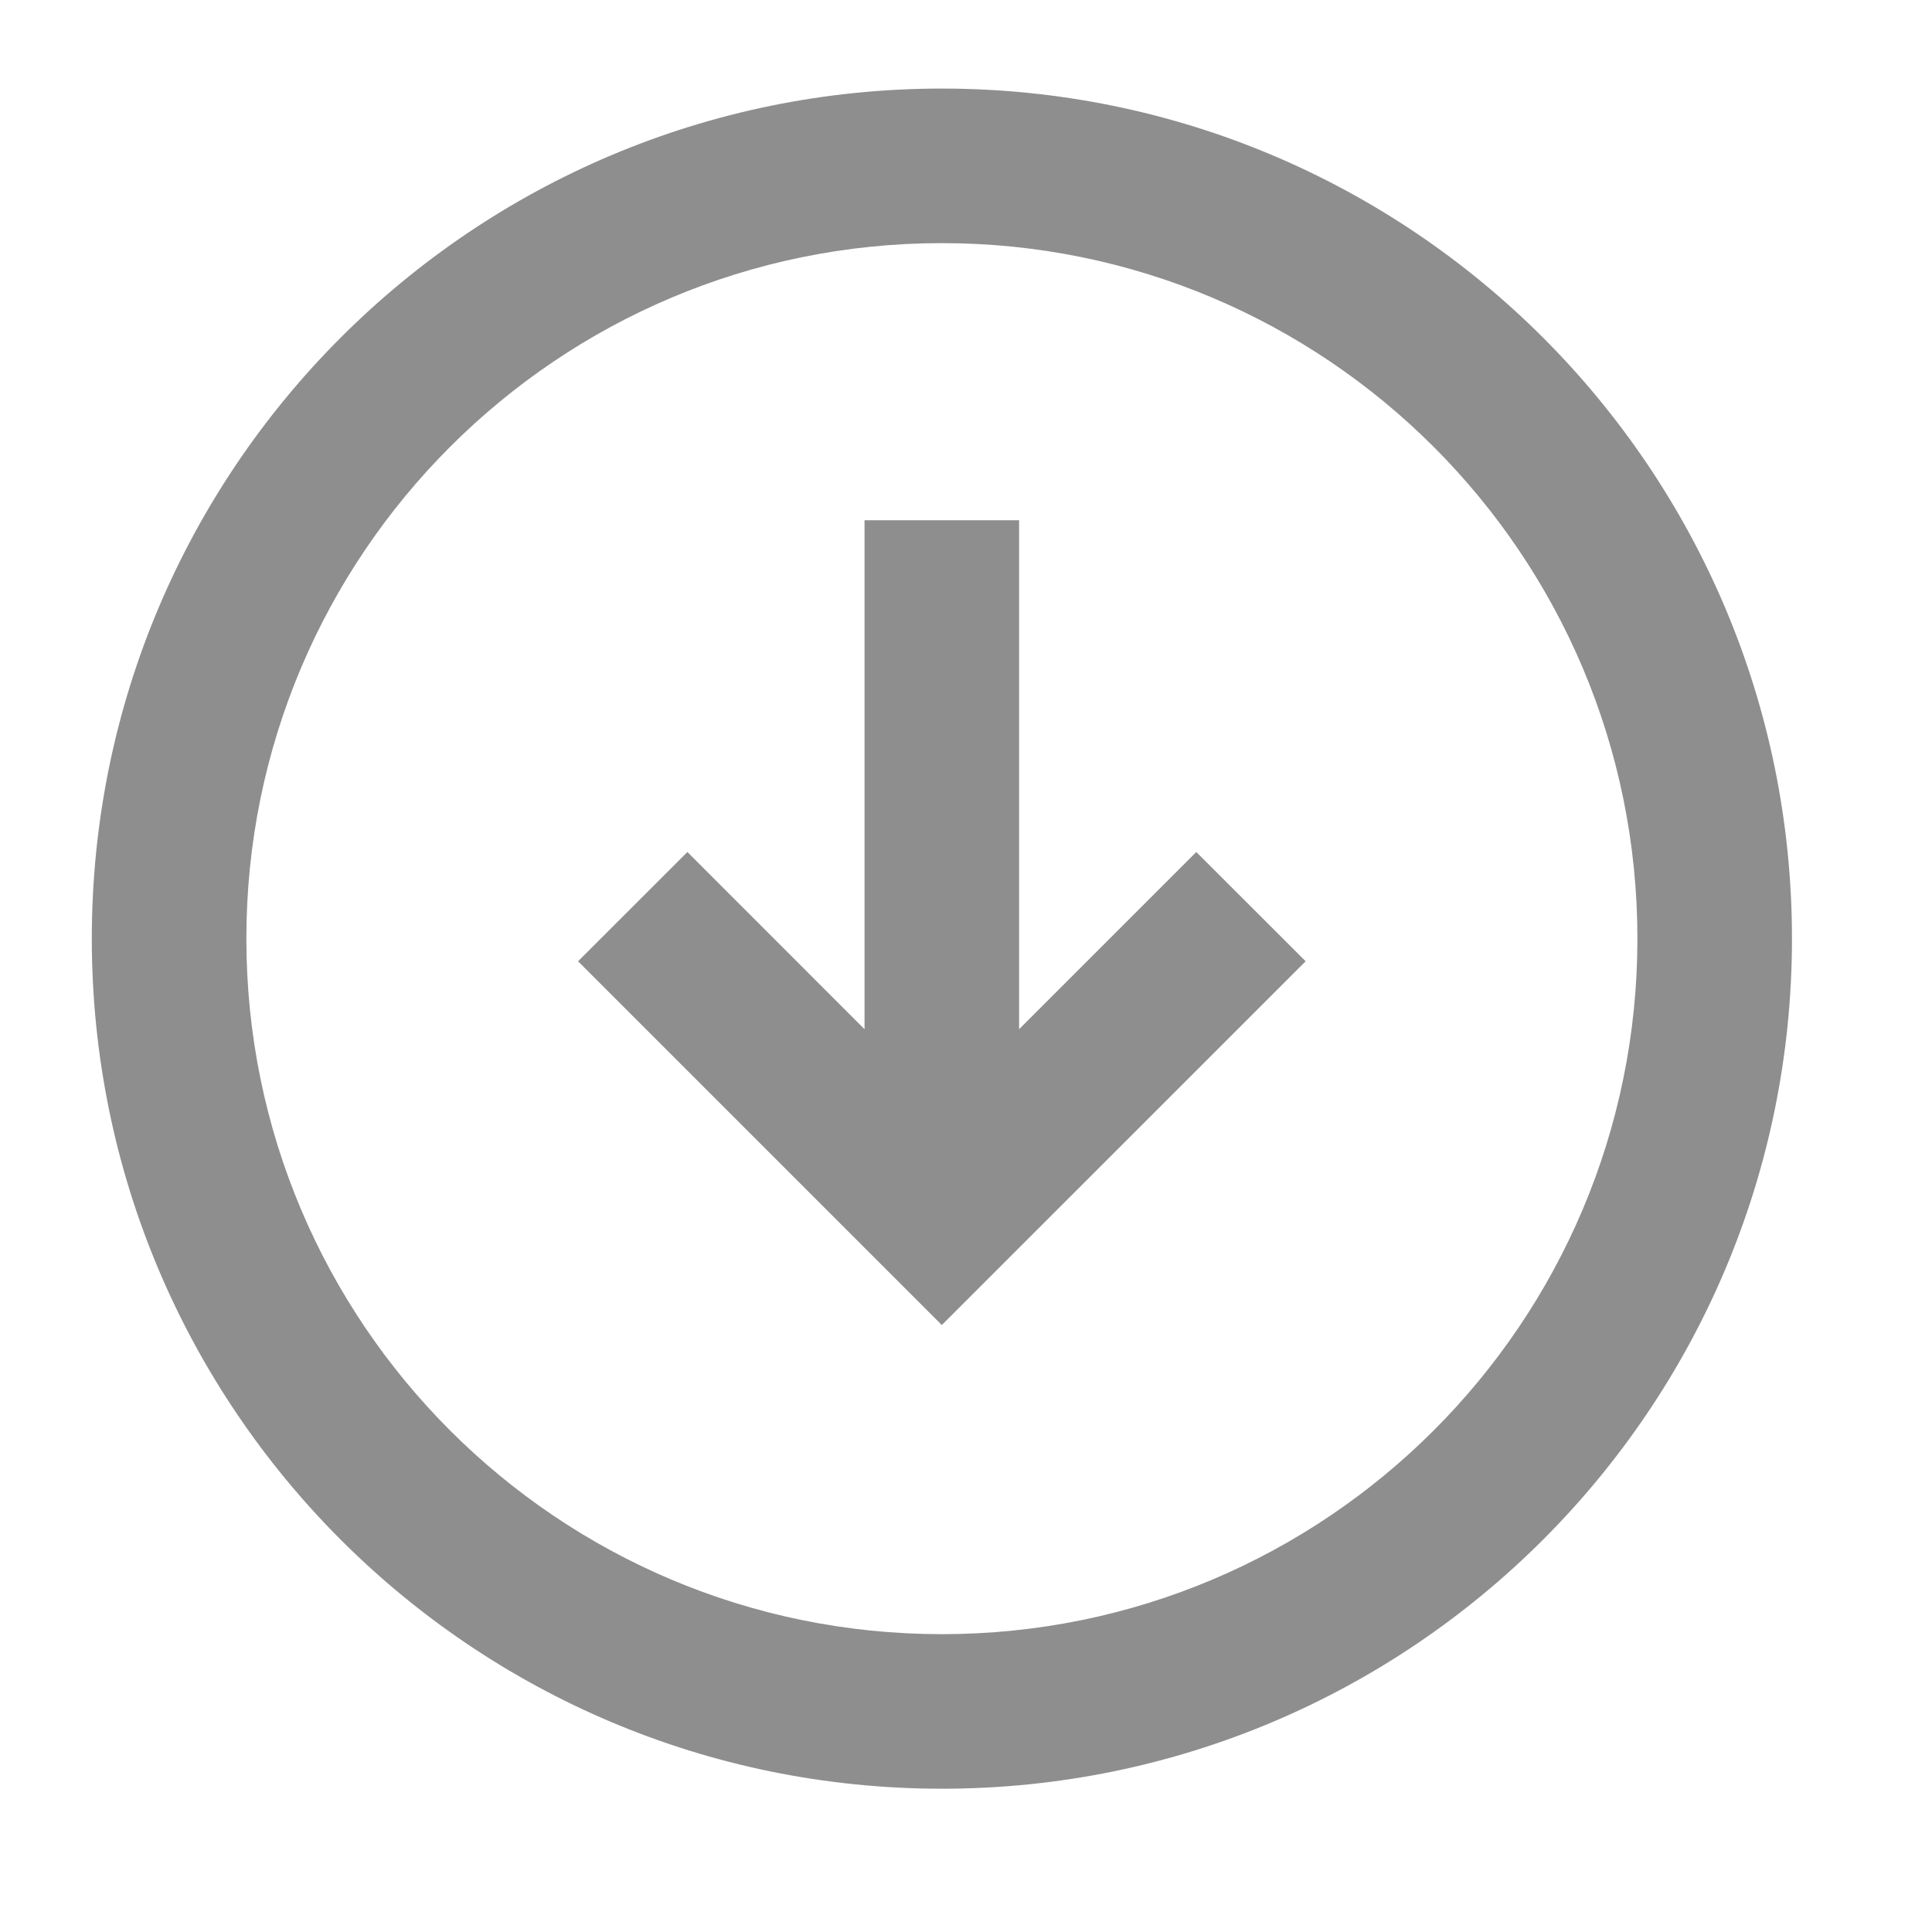
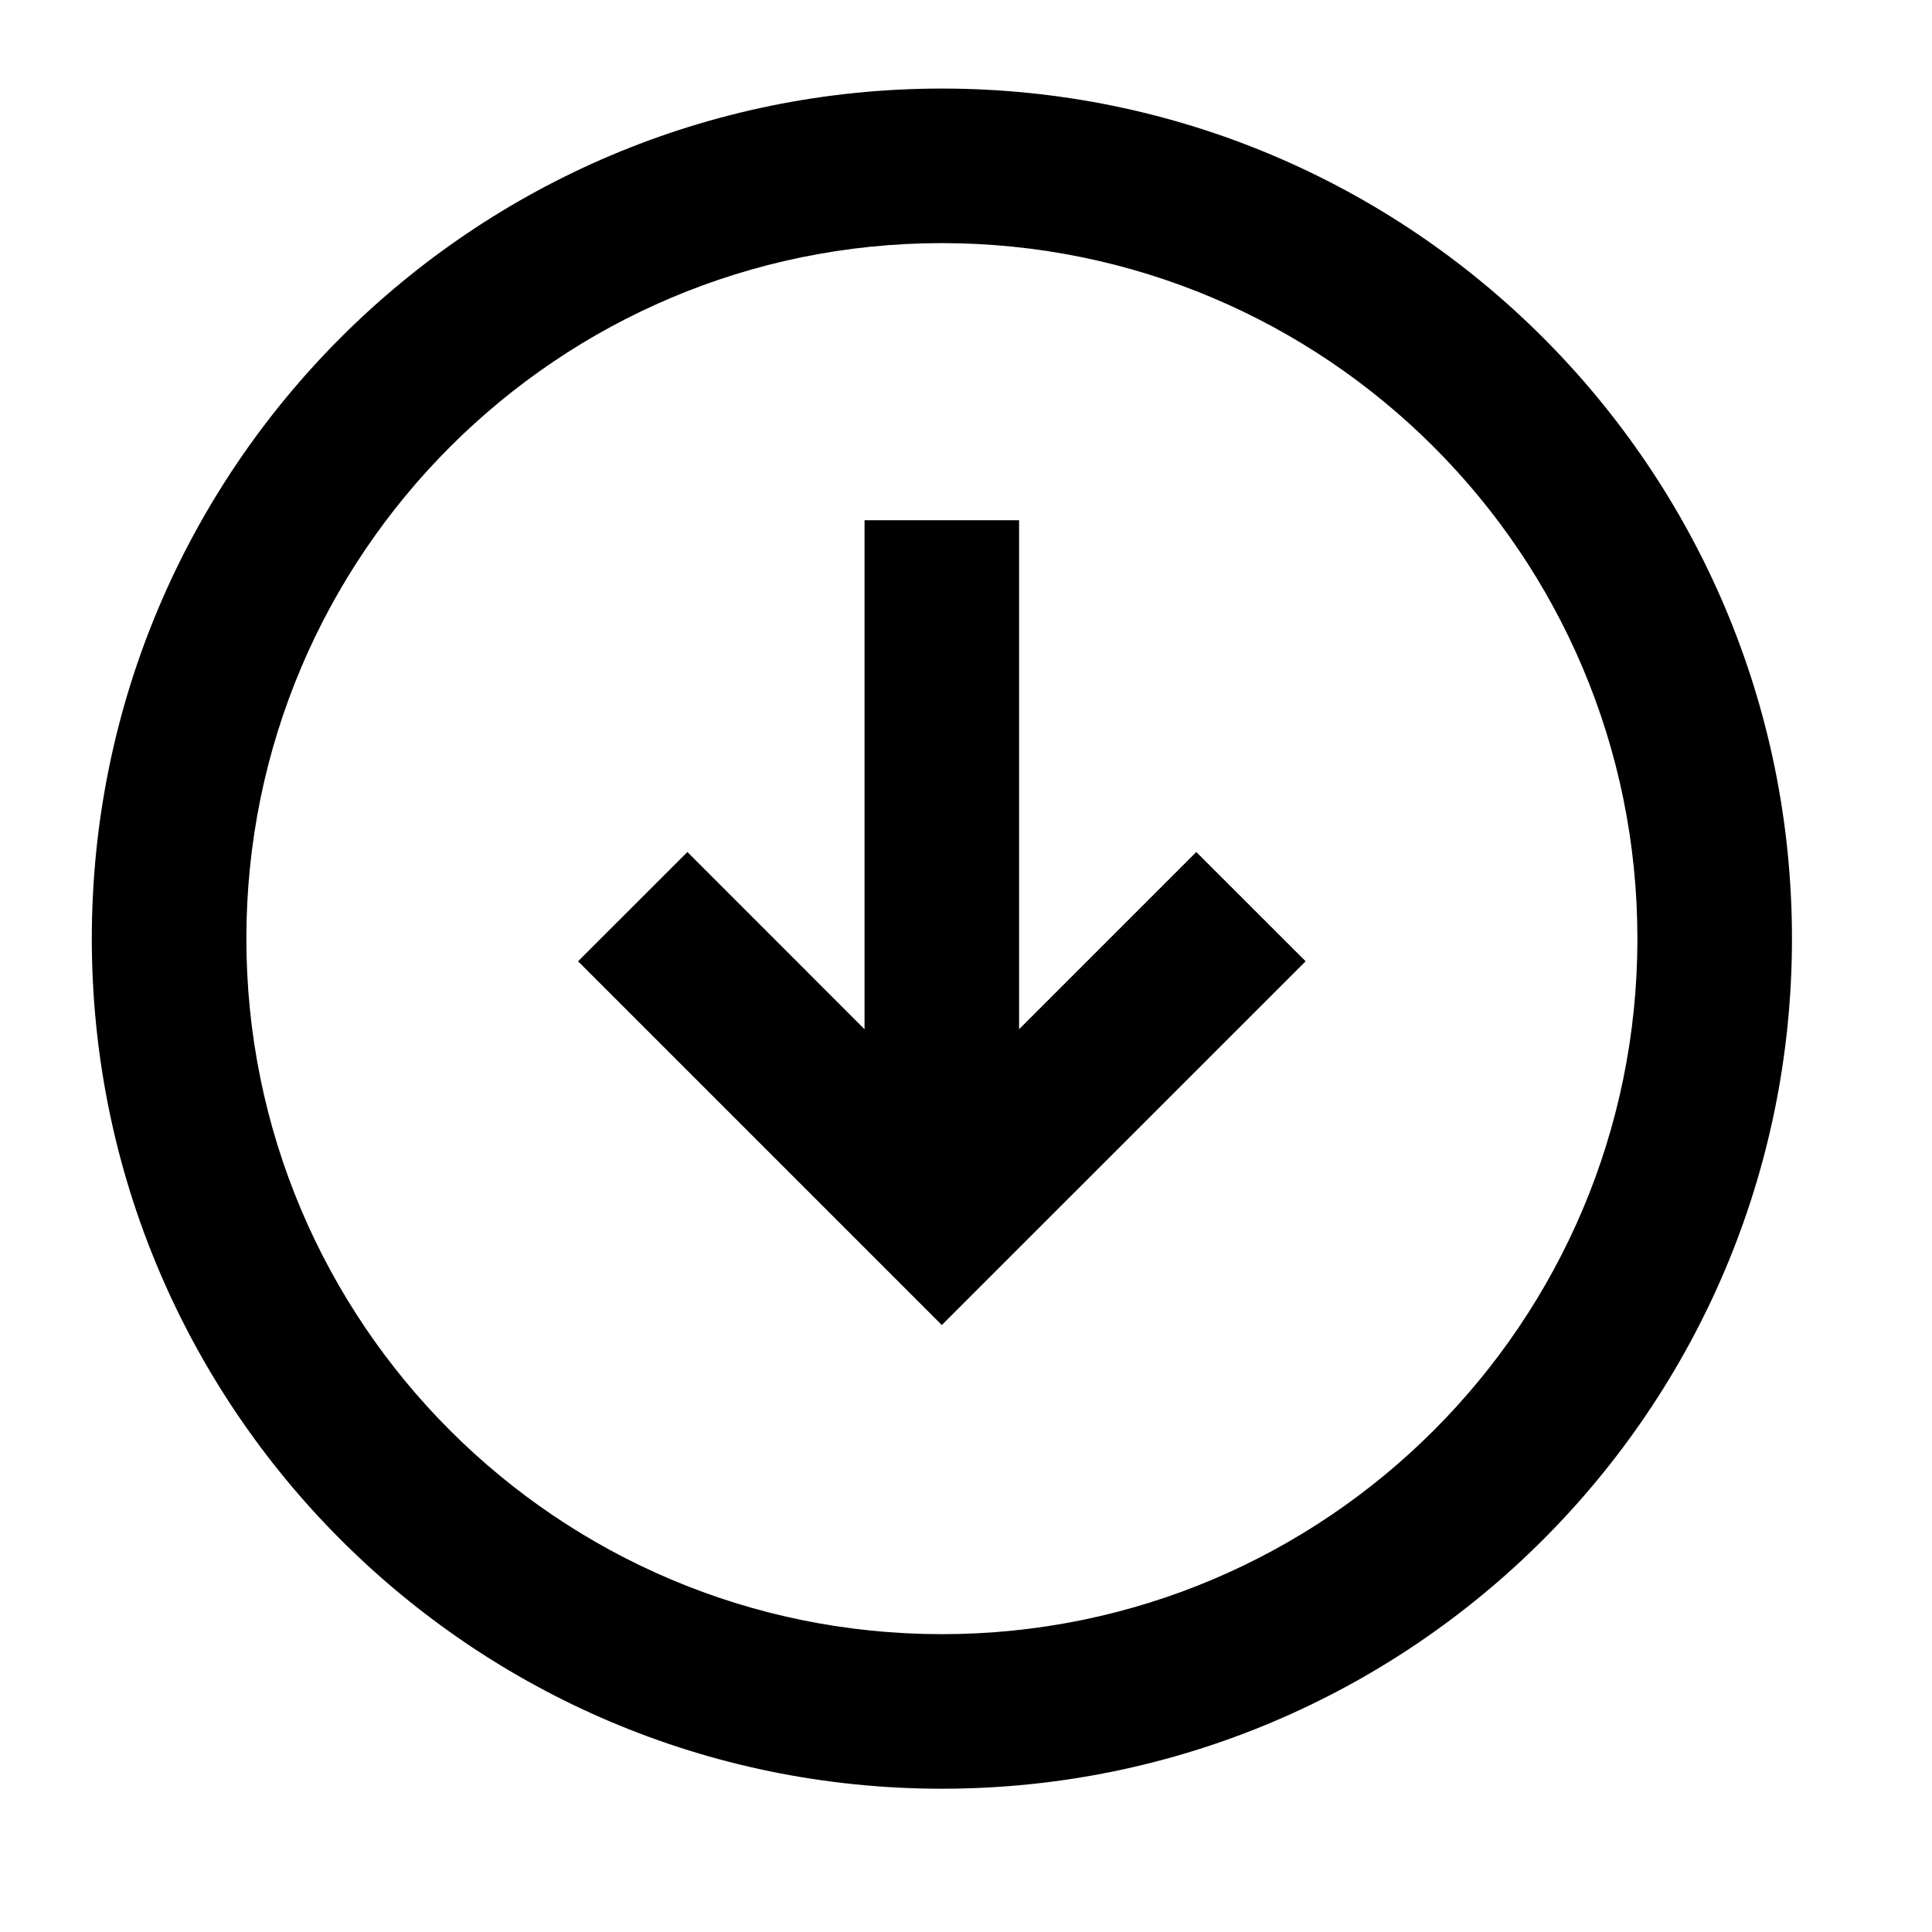
- <svg xmlns="http://www.w3.org/2000/svg" width="25" height="25" viewBox="0 0 25 25" fill="none">
-   <path d="M7.48 12.439L12.187 17.146L16.895 12.439L15.48 11.025L13.187 13.318L13.187 6.732H11.187L11.187 13.318L8.895 11.025L7.48 12.439Z" fill="#8E8E8E" />
-   <path fill-rule="evenodd" clip-rule="evenodd" d="M12.188 23.146C18.263 23.146 23.188 18.222 23.188 12.146C23.188 6.071 18.263 1.146 12.188 1.146C6.112 1.146 1.188 6.071 1.188 12.146C1.188 18.222 6.112 23.146 12.188 23.146ZM12.188 3.146C17.158 3.146 21.188 7.176 21.188 12.146C21.188 17.117 17.158 21.146 12.188 21.146C7.217 21.146 3.188 17.117 3.188 12.146C3.188 7.176 7.217 3.146 12.188 3.146Z" fill="#8E8E8E" />
+ <svg xmlns="http://www.w3.org/2000/svg" width="25" height="25" viewBox="0 0 25 25">
+   <path d="M7.48 12.439L12.187 17.146L16.895 12.439L15.48 11.025L13.187 13.318L13.187 6.732H11.187L11.187 13.318L8.895 11.025L7.48 12.439Z" />
+   <path fill-rule="evenodd" clip-rule="evenodd" d="M12.188 23.146C18.263 23.146 23.188 18.222 23.188 12.146C23.188 6.071 18.263 1.146 12.188 1.146C6.112 1.146 1.188 6.071 1.188 12.146C1.188 18.222 6.112 23.146 12.188 23.146ZM12.188 3.146C17.158 3.146 21.188 7.176 21.188 12.146C21.188 17.117 17.158 21.146 12.188 21.146C7.217 21.146 3.188 17.117 3.188 12.146C3.188 7.176 7.217 3.146 12.188 3.146Z" />
</svg>
